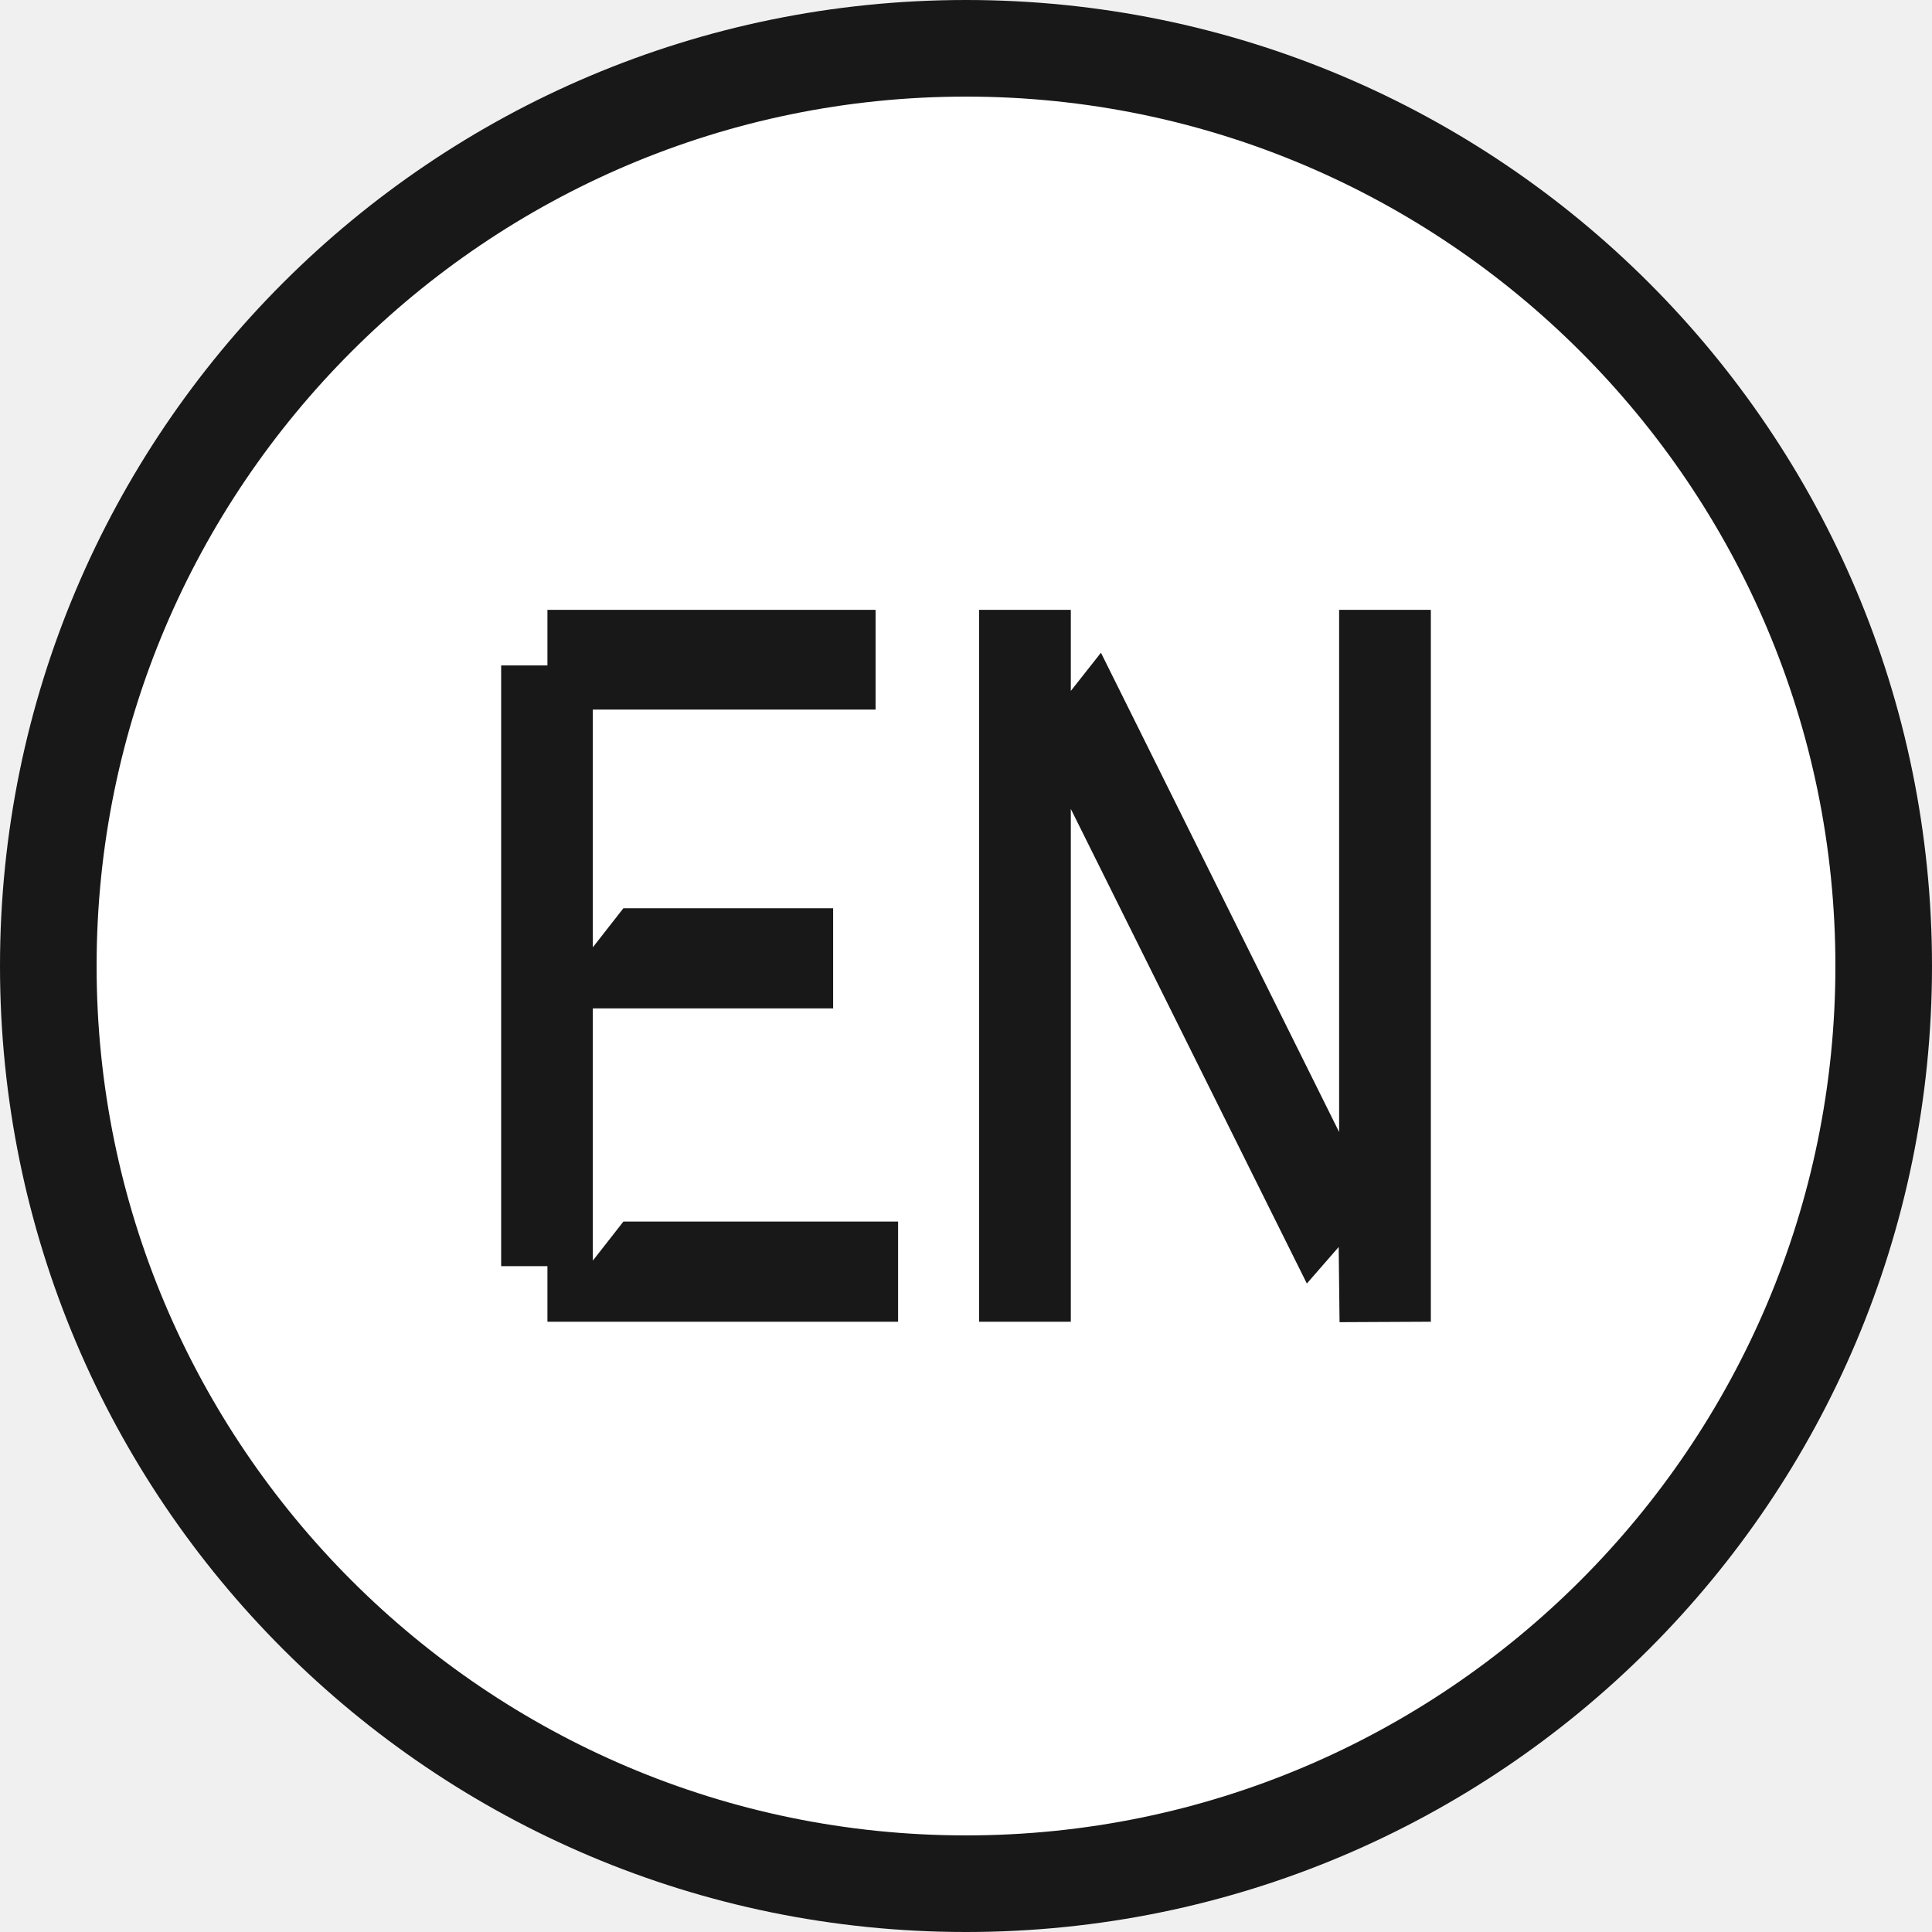
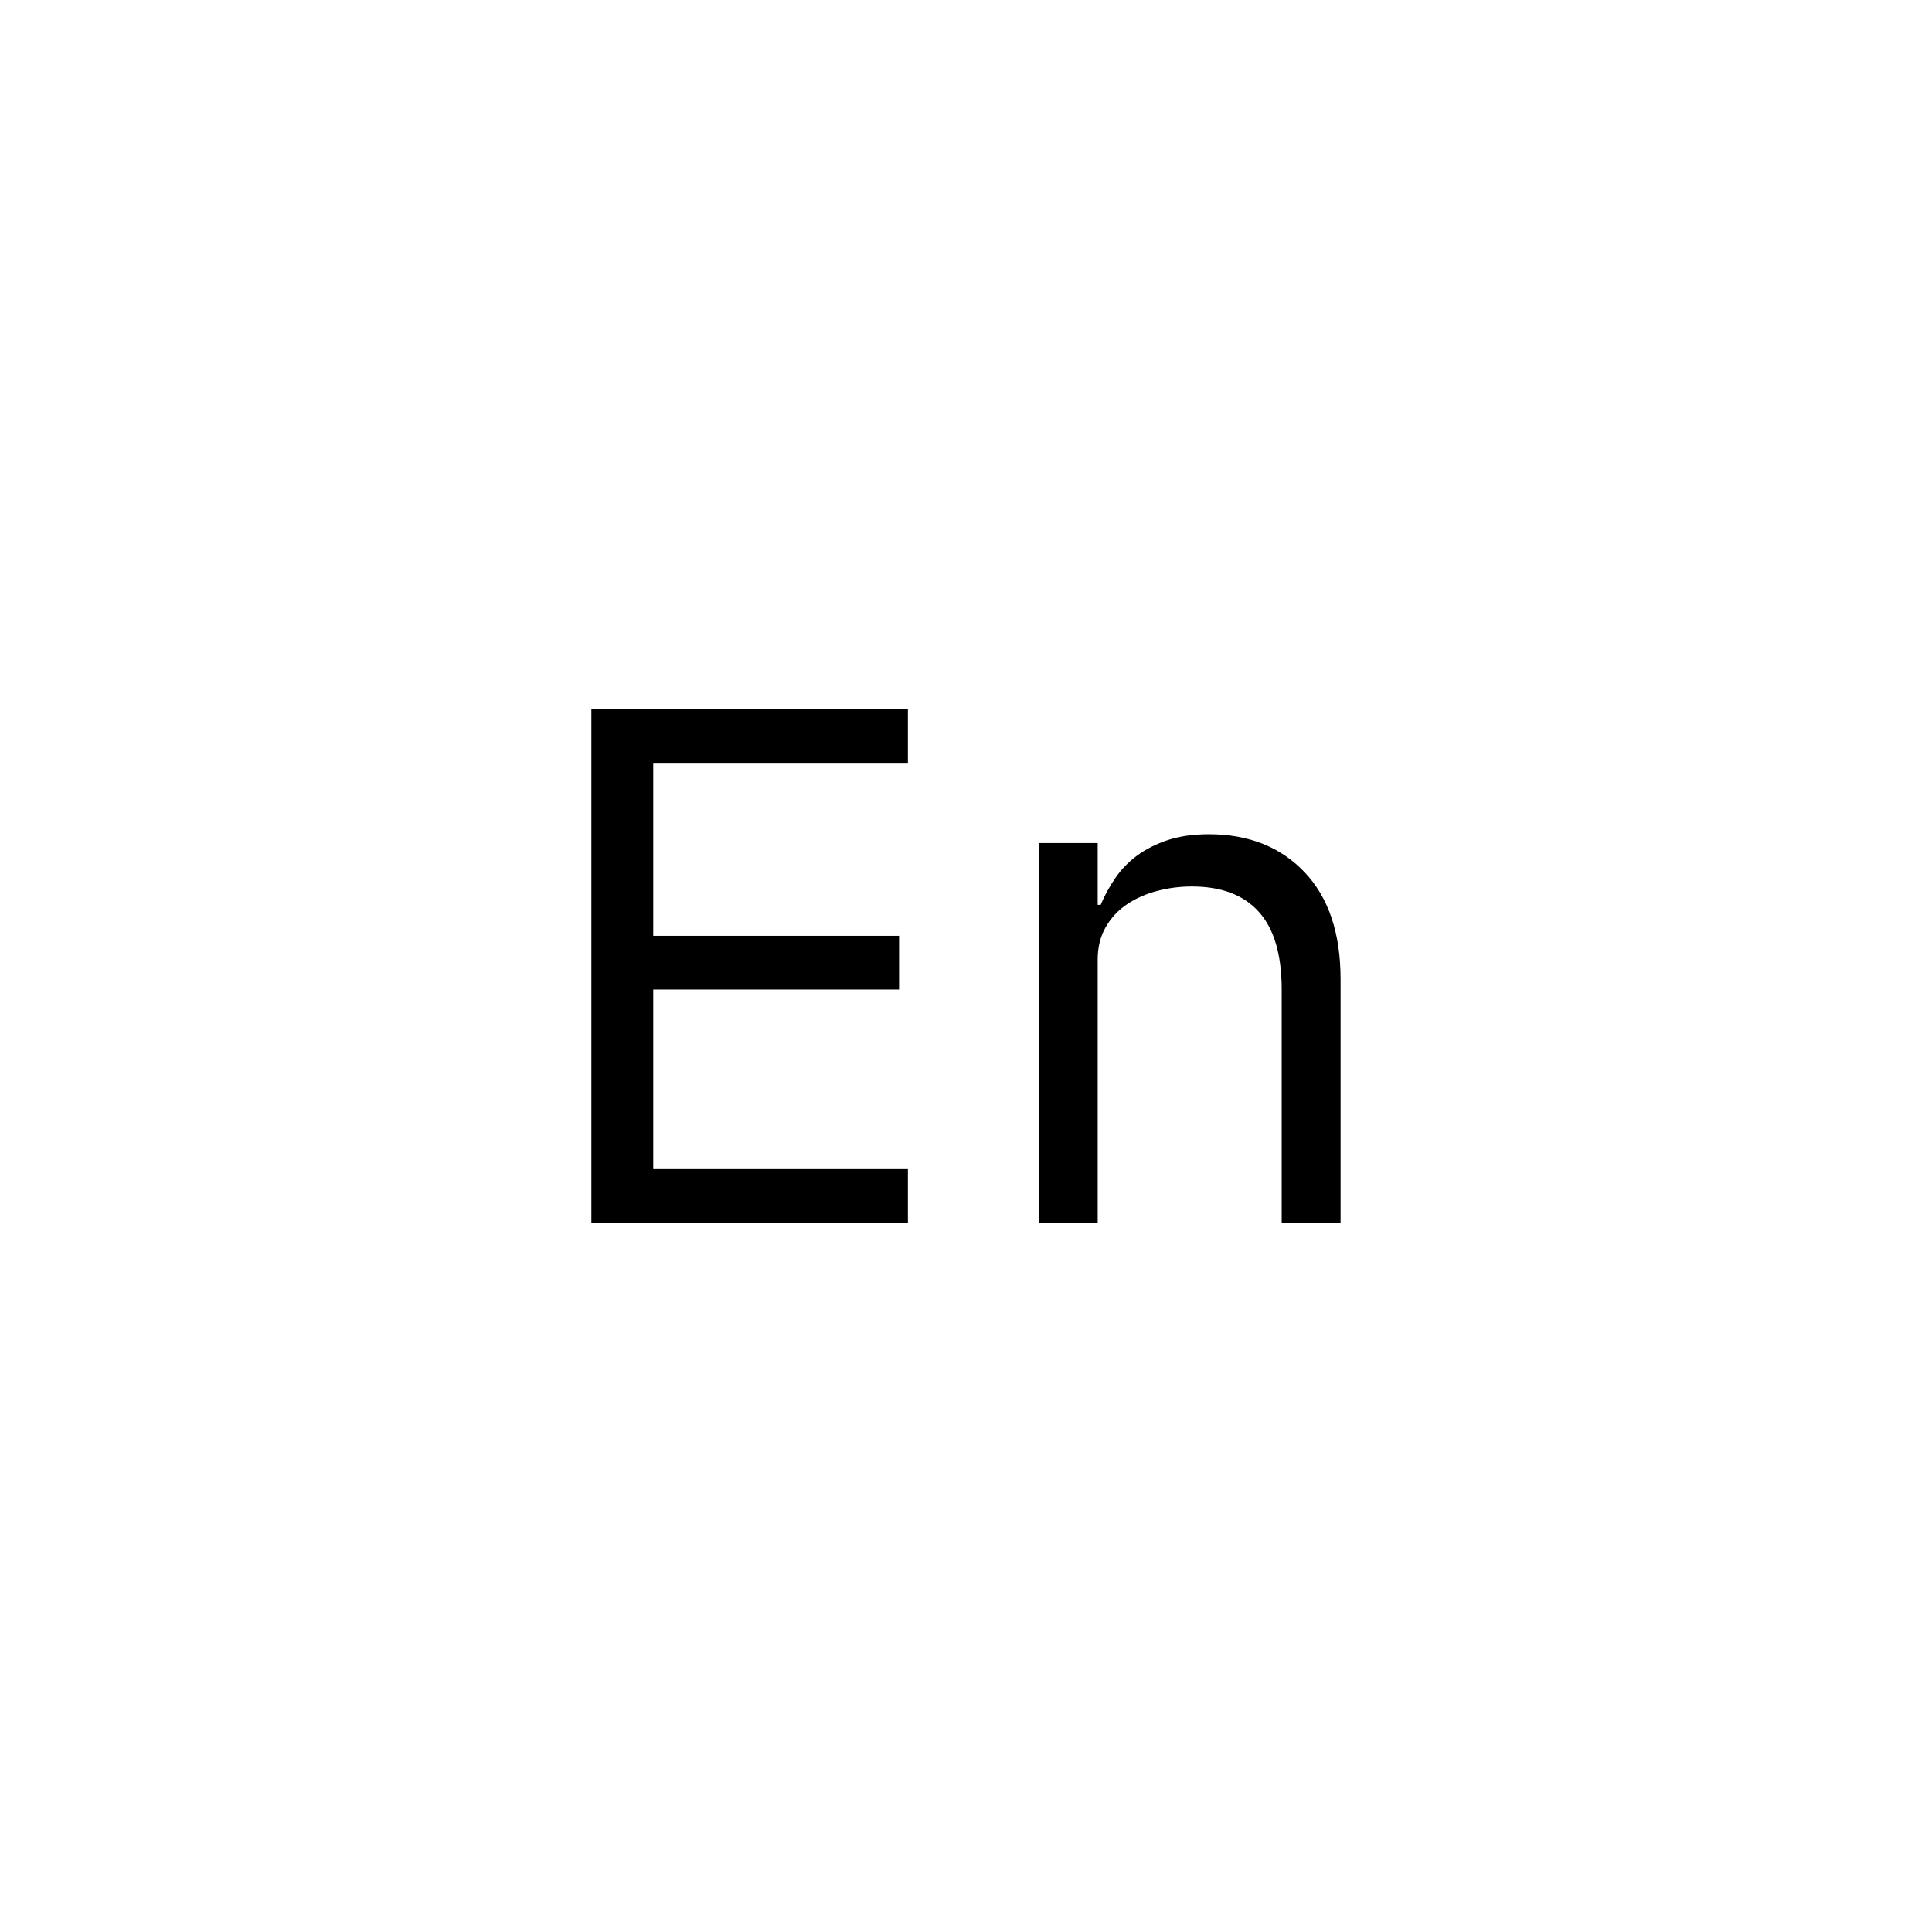
- <svg xmlns="http://www.w3.org/2000/svg" version="1.1" width="40" height="40" enable-background="new 0 0 40 40" xml:space="preserve" style="">
-   <rect id="backgroundrect" width="100%" height="100%" x="0" y="0" fill="none" stroke="none" />
-   <g class="currentLayer" style="">
-     <path fill="#ffffff" fill-opacity="1" stroke="none" stroke-opacity="1" stroke-width="1" stroke-dasharray="none" stroke-linejoin="miter" stroke-linecap="butt" stroke-dashoffset="" fill-rule="nonzero" opacity="1" marker-start="" marker-mid="" marker-end="" d="M1.959,19.959 C1.959,9.947 10.056,1.837 20.051,1.837 C30.047,1.837 38.143,9.947 38.143,19.959 C38.143,29.972 30.047,38.082 20.051,38.082 C10.056,38.082 1.959,29.972 1.959,19.959 z" id="svg_15" class="selected" />
-     <path fill="#181818" d="M20,2c9.925,0,18,8.075,18,18s-8.075,18-18,18S2,29.925,2,20S10.075,2,20,2 M20,0C8.954,0,0,8.954,0,20  s8.954,20,20,20s20-8.954,20-20S31.046,0,20,0L20,0z" id="svg_1" class="" />
-     <g id="svg_2" class="">
-       <path fill="#181818" d="M12.274,26.1l0.633-0.809h5.687v2.074h-7.26v-1.151h-0.958V13.777h0.958v-1.151h6.794v2.065h-5.854v4.922   l0.633-0.809h4.342v2.074h-4.975V26.1z" id="svg_3" />
-       <path fill="#181818" d="M29.624,12.626v14.739l-1.89,0.009l-0.018-1.556l-0.659,0.756l-4.887-9.826v10.617h-1.898V12.626h1.898   v1.679l0.624-0.791l4.931,9.923V12.626H29.624z" id="svg_4" />
-     </g>
+ <svg xmlns="http://www.w3.org/2000/svg" version="1.1" id="Calque_1" x="0px" y="0px" width="42px" height="42px" viewBox="-3.5 -3.5 42 42" enable-background="new -3.5 -3.5 42 42" xml:space="preserve">
+   <rect x="-3.5" y="-3.5" fill="#FFFFFF" width="42" height="42" />
+   <g>
+     <path d="M-41.007-6.917h6.533v1.062h-5.454v3.802h4.416v1.087h-4.416v4.009h5.429V4.13h-6.508   C-41.007,4.13-41.007-6.917-41.007-6.917z" />
+     <path d="M-32.001-6.917l4.864,8.857v-8.857h1.087V4.131h-1.021l-4.864-8.865v8.865h-1.087V-6.917H-32.001z" />
+   </g>
+   <g>
+     <path d="M-43.81,7.491h8.454v1.375h-7.058v4.92h5.715v1.407h-5.715v5.188h7.025v1.407h-8.422L-43.81,7.491L-43.81,7.491z" />
+     <path d="M-28.631,11.068c1.188,0,2.123,0.53,2.804,1.59c0.293,0.458,0.481,0.942,0.564,1.45c0.082,0.509,0.124,1.125,0.124,1.848   v5.833h-1.407v-5.833c0-1.174-0.125-1.991-0.376-2.449c-0.165-0.293-0.365-0.524-0.602-0.693c-0.236-0.168-0.569-0.285-0.999-0.349   c-0.251-0.021-0.507-0.034-0.768-0.038c-0.262-0.003-0.518,0.05-0.768,0.161c-0.251,0.111-0.475,0.258-0.671,0.44   c-0.197,0.183-0.354,0.446-0.473,0.79s-0.177,0.745-0.177,1.203v6.768h-1.407V11.068h1.214l0.193,0.956   C-30.622,11.387-29.705,11.068-28.631,11.068z" />
+   </g>
+   <rect x="-105.506" y="17.847" fill="none" width="66.267" height="53.014" />
+   <text transform="matrix(1 0 0 1 -105.5059 36.0439)" font-family="'Whois-mono'" font-size="28">En</text>
+   <rect x="-16.5" y="-22.875" fill="none" width="32.5" height="18.75" />
+   <text transform="matrix(1 0 0 1 -31.3333 -17.1546)" font-family="'Aileron-Regular'" font-size="16">?</text>
+   <rect x="28.5" y="-25.667" fill="none" width="32.5" height="18.75" />
+   <text transform="matrix(1 0 0 1 28.5 -12.3472)" font-family="'IBMPlexMono'" font-size="18">?</text>
+   <rect x="55.25" y="9.318" fill="none" width="32.5" height="18.75" />
+   <text transform="matrix(1 0 0 1 55.25 22.6378)" font-family="'IBMPlexMono'" font-size="18">Fr</text>
+   <rect x="43.625" y="33.443" fill="none" width="32.5" height="18.75" />
+   <text transform="matrix(1 0 0 1 51.125 2.0128)" font-family="'IBMPlexMono'" font-size="16">En</text>
+   <rect x="50.375" y="-10.333" fill="none" width="31.5" height="25.708" />
+   <g>
+     <path d="M-19.244,62.924c0.139-0.138,0.621-0.138,0.76,0c-0.03,0.627-0.047,1.149-0.047,1.885c0,0.754,0,1.196,0.047,1.932   c-0.139,0.138-0.621,0.138-0.76,0c-0.068-0.989-0.138-1.495-2.092-1.495h-2.484v5.22c0,0.598,0.322,0.943,0.828,0.943h4.438   c1.747,0,2.552-1.265,3.013-2.828c0.299-0.069,0.574-0.023,0.805,0.115c-0.185,1.104-0.529,2.553-0.852,3.656   c0,0-1.84-0.046-2.943-0.046h-6.668c0,0-1.633,0.023-2.76,0.046c-0.138-0.138-0.138-0.713,0-0.851c1.609-0.069,2-0.184,2-2v-8.485   c0-1.816-0.391-1.932-2-2c-0.138-0.138-0.138-0.713,0-0.851c1.15,0.023,2.736,0.046,2.736,0.046h7.818   c0.553,0,0.736-0.023,1.127-0.092c0.068,0,0.092,0.023,0.092,0.069c0.046,0.184,0.391,2.277,0.506,3.173   c-0.23,0.092-0.482,0.161-0.759,0.115c-0.506-1.518-0.874-2.346-2.599-2.346h-3.955c-0.552,0-0.828,0.437-0.828,0.966v4.323h2.484   C-19.382,64.419-19.313,64.12-19.244,62.924z" />
+     <path d="M-4.455,61.038c0.805,0,1.481,0.306,1.909,0.782c0.598,0.667,0.69,1.817,0.69,3.082v4.507c0,1.886,0.252,1.999,1.77,2.093   c0.115,0.138,0.115,0.713,0,0.851c-0.988-0.023-1.84-0.046-2.781-0.046c-0.92,0-1.449,0.023-2.415,0.046   c-0.115-0.138-0.115-0.713,0-0.851c1.196-0.115,1.426-0.207,1.426-2.093v-4.576c0-0.69-0.069-1.334-0.345-1.771   c-0.32-0.503-0.76-0.828-1.219-0.828c-1.403,0-2.691,0.966-3.564,1.816c-0.184,0.207-0.391,0.483-0.391,0.966v4.392   c0,1.886,0.207,1.978,1.379,2.093c0.139,0.138,0.139,0.713,0,0.851c-0.965-0.023-1.494-0.046-2.391-0.046   c-0.989,0-1.887,0.023-2.829,0.046c-0.138-0.138-0.138-0.713,0-0.851c1.61-0.141,1.84-0.207,1.84-2.093v-5.564   c0-1.334-0.253-1.449-1.495-1.564c-0.045-0.138-0.092-0.506-0.045-0.644c1.586-0.207,2.438-0.414,3.08-0.667   c0.185,0,0.229,0.078,0.276,0.184c0.108,0.237,0.185,0.802,0.185,2.208c0,0.322,0.138,0.092,0.207,0   C-7.766,61.797-6.294,61.038-4.455,61.038z" />
+   </g>
+   <g enable-background="new    ">
+     <path d="M-30.945,41.871h-9.182V28.068h8.982v1.4h-7.262v4.801h6.662v1.4h-6.662v4.801h7.462   C-30.945,40.47-30.945,41.871-30.945,41.871z" />
+     <path d="M-18.945,35.91v5.961h-1.72V36.03c0-0.542,0-0.981-0.04-1.521c-0.101-1.24-0.78-2.161-2.421-2.161   c-1.66,0-3.061,1.24-3.061,4.862v4.661h-1.72V31.268h1.72v1.82l0.661-1.22c0.9-0.7,1.68-0.881,2.761-0.881   c2.32,0,3.621,1.241,3.78,3.102C-18.945,34.63-18.945,35.049-18.945,35.91z" />
+   </g>
+   <g enable-background="new    ">
+     <path d="M-2.705-8.95h-8.214V-21.3h8.035v1.253h-6.497v4.295h5.959v1.252h-5.959v4.295h6.676C-2.705-10.203-2.705-8.95-2.705-8.95z   " />
+     <path d="M8.027-14.283v5.333H6.489v-5.226c0-0.484,0-0.877-0.036-1.361c-0.089-1.109-0.698-1.933-2.166-1.933   c-1.486,0-2.739,1.109-2.739,4.349v4.169H0.01v-9.485h1.538v1.629l0.59-1.092c0.805-0.627,1.503-0.787,2.47-0.787   c2.075,0,3.238,1.109,3.381,2.773C8.027-15.429,8.027-15.053,8.027-14.283z" />
+   </g>
+   <g enable-background="new    ">
+     <path d="M9.356,23.084V11.916h6.881v1.168h-5.536v3.76h5.344v1.168h-5.344v3.904h5.536v1.168H9.356z" />
+     <path d="M19.084,23.084v-8.256h1.279v1.344h0.064c0.085-0.202,0.191-0.397,0.32-0.584c0.127-0.187,0.285-0.35,0.472-0.488   c0.187-0.138,0.407-0.25,0.664-0.336c0.256-0.085,0.554-0.128,0.896-0.128c0.864,0,1.558,0.275,2.08,0.824   c0.523,0.55,0.784,1.325,0.784,2.328v5.296h-1.28v-5.072c0-0.757-0.165-1.319-0.496-1.688c-0.33-0.368-0.815-0.552-1.455-0.552   c-0.256,0-0.508,0.031-0.752,0.096c-0.246,0.063-0.465,0.16-0.656,0.288c-0.192,0.128-0.348,0.293-0.465,0.496   c-0.117,0.202-0.176,0.438-0.176,0.704v5.728H19.084z" />
  </g>
</svg>
